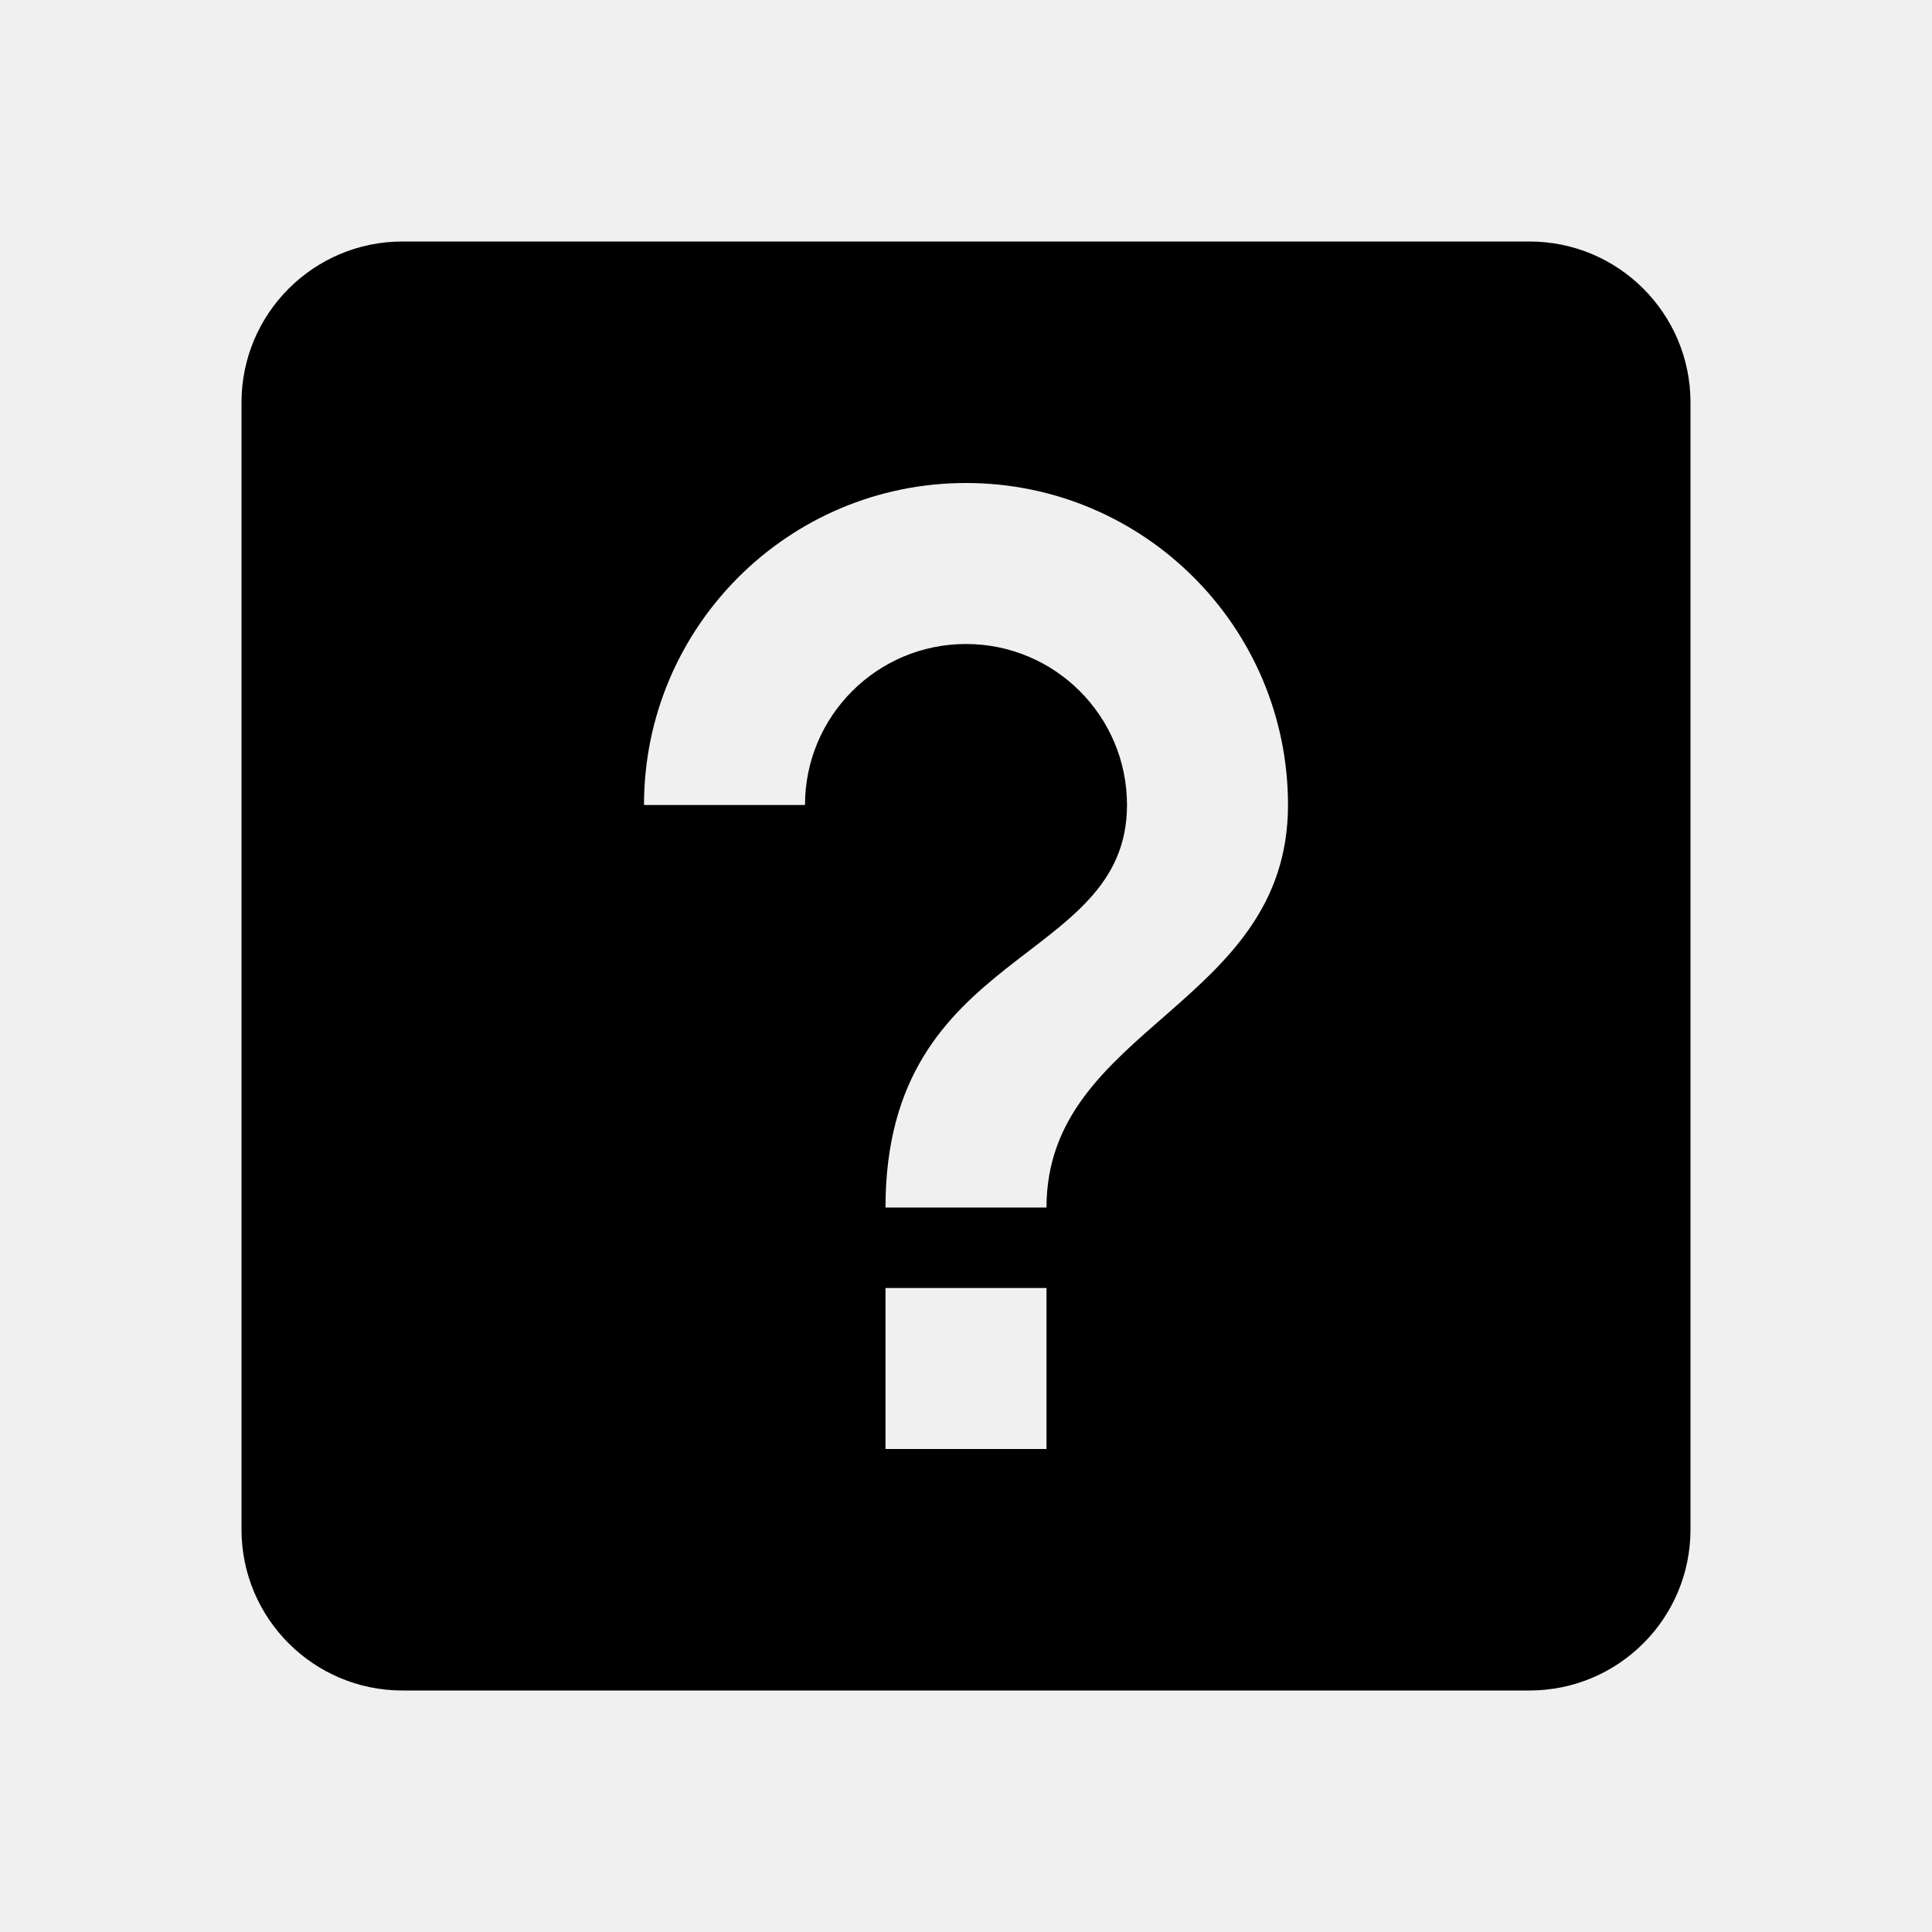
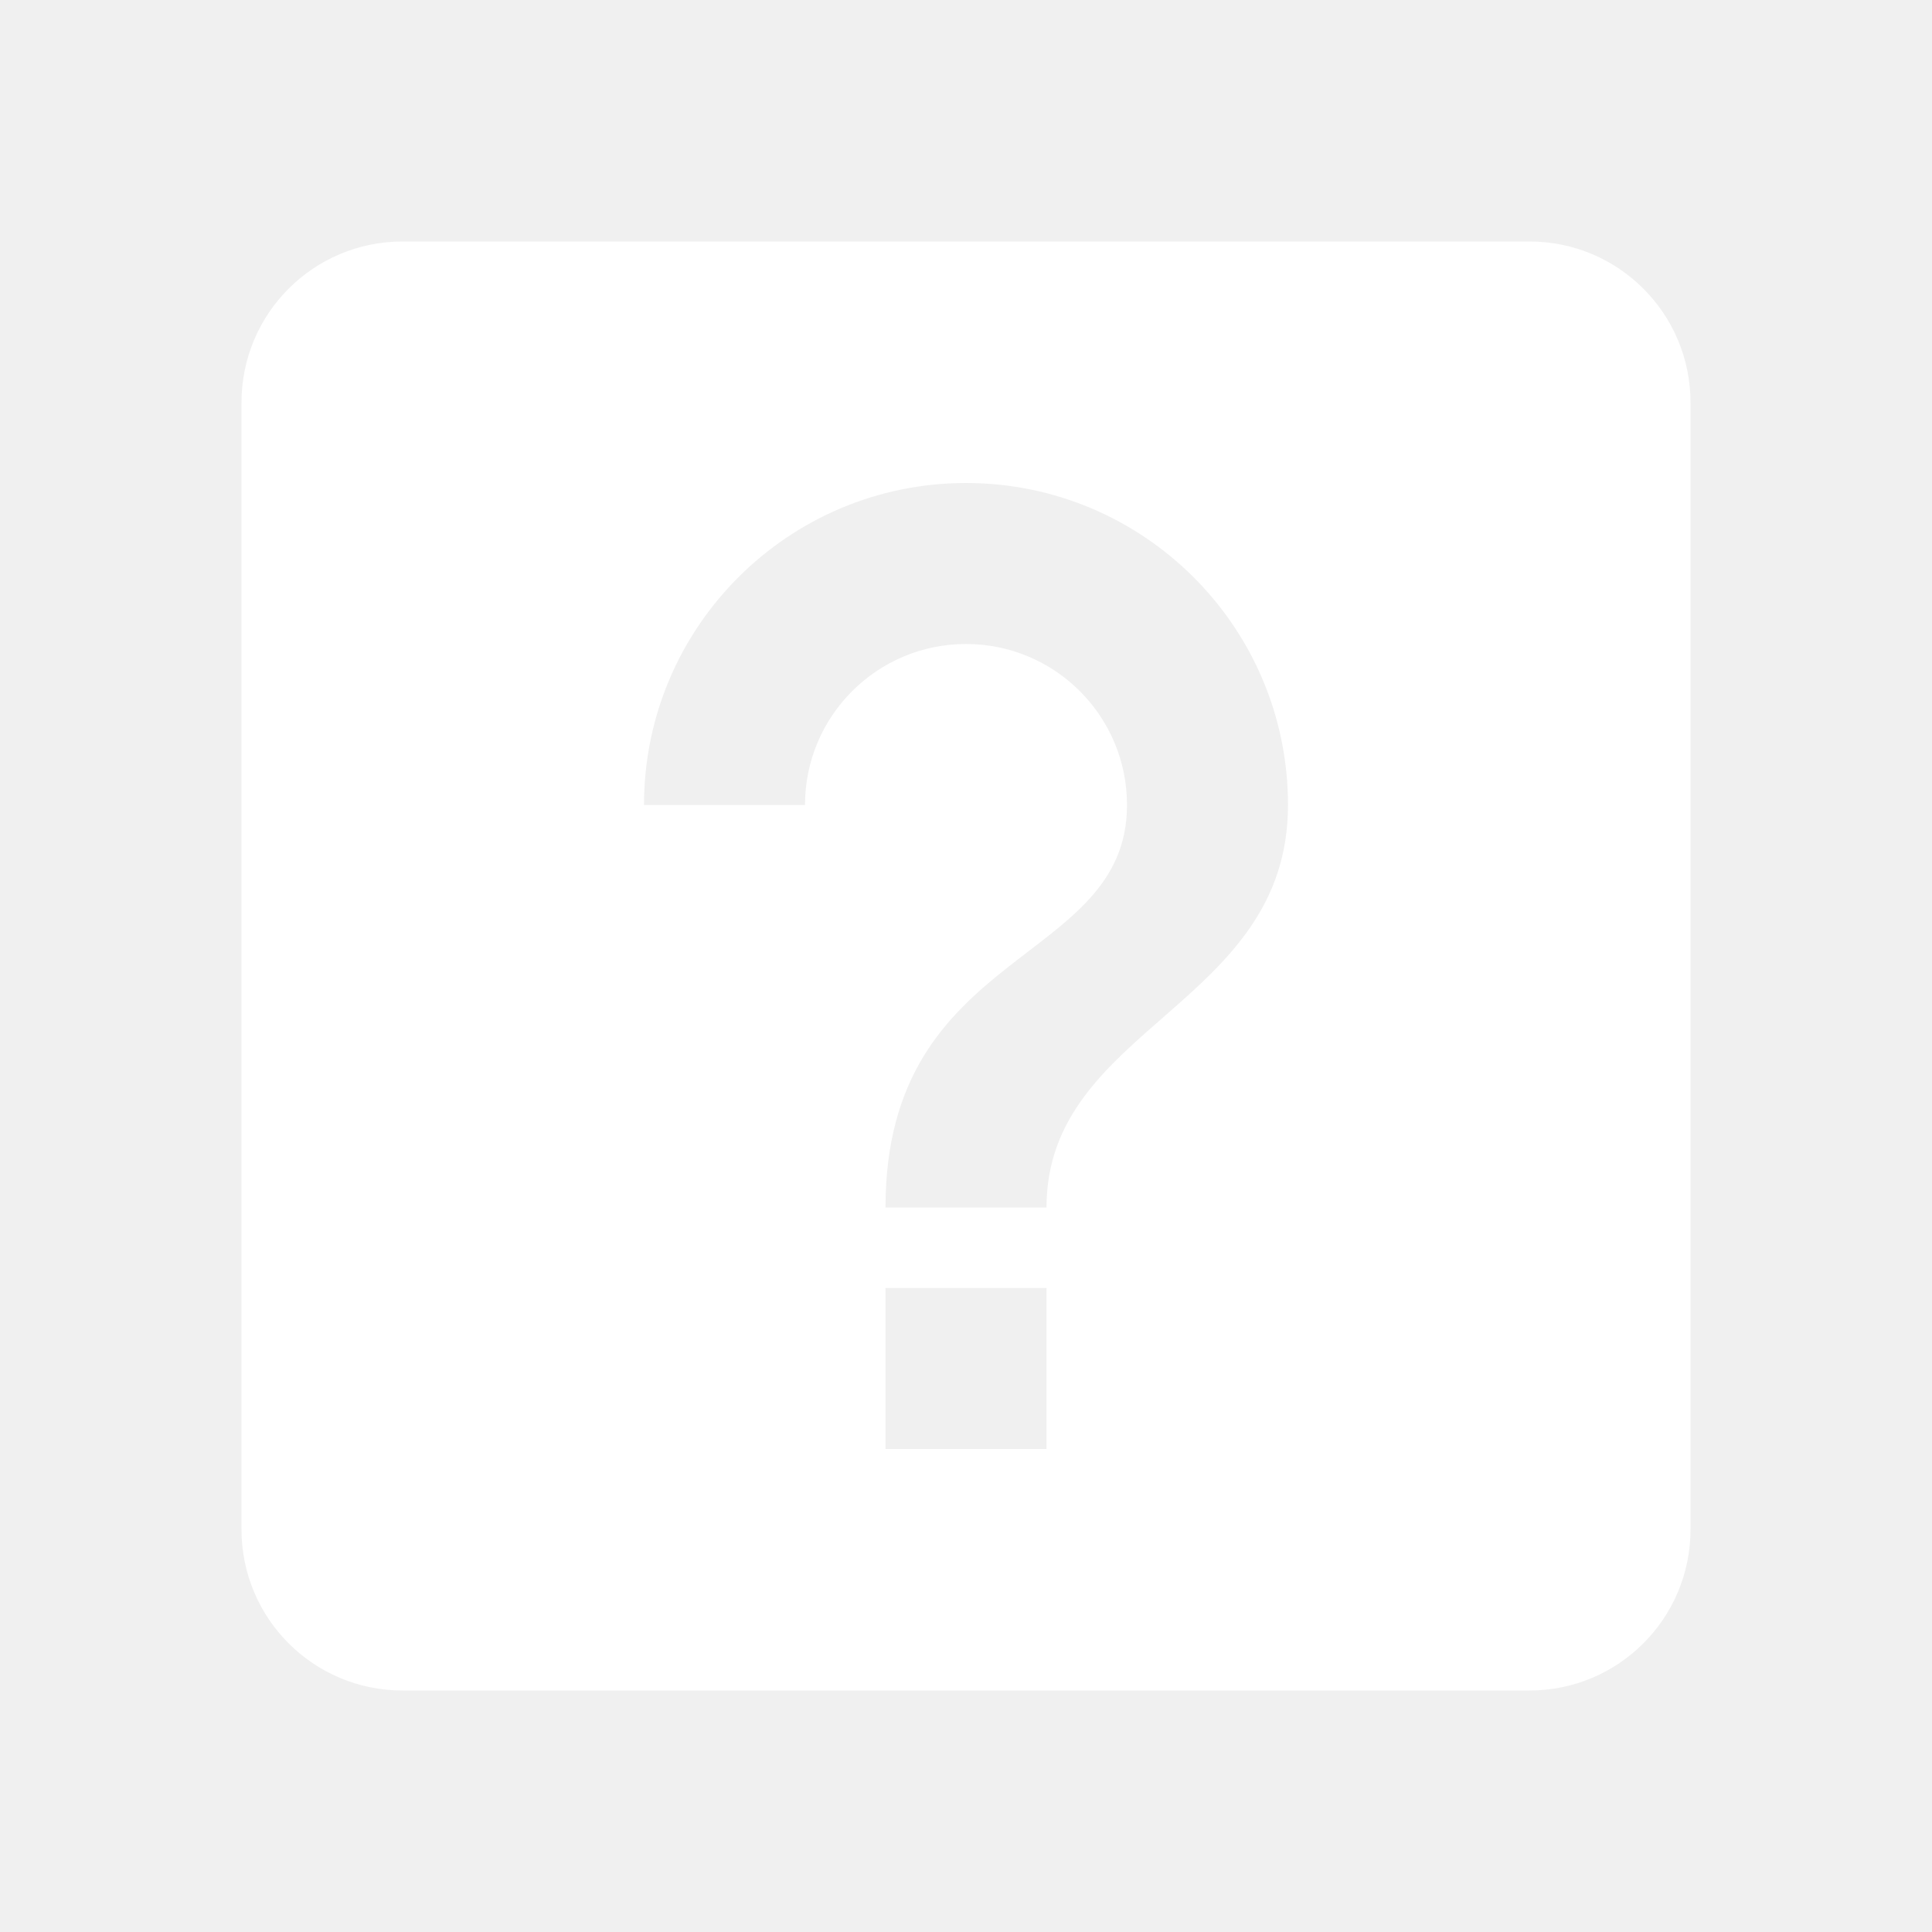
- <svg xmlns="http://www.w3.org/2000/svg" viewBox="0 0 24 24">
-   <path d="M11,18H13V16H11V18M12,6A4,4 0 0,0 8,10H10A2,2 0 0,1 12,8A2,2 0 0,1 14,10C14,12 11,11.75 11,15H13C13,12.75 16,12.5 16,10A4,4 0 0,0 12,6M5,3H19A2,2 0 0,1 21,5V19A2,2 0 0,1 19,21H5A2,2 0 0,1 3,19V5A2,2 0 0,1 5,3Z" />
+ <svg xmlns="http://www.w3.org/2000/svg" version="1.1" width="24px" height="24px" viewBox="0,0,256,256">
+   <g fill="#ffffff" fill-rule="nonzero" stroke="none" stroke-width="1" stroke-linecap="butt" stroke-linejoin="miter" stroke-miterlimit="10" stroke-dasharray="" stroke-dashoffset="0" font-family="none" font-weight="none" font-size="none" text-anchor="none" style="mix-blend-mode: normal">
+     <g transform="scale(10.66667,10.66667)">
+       <path d="M11,18h2v-2h-2v2M12,6c-2.209,0 -4,1.791 -4,4h2c0,-1.105 0.895,-2 2,-2c1.105,0 2,0.895 2,2c0,2 -3,1.75 -3,5h2c0,-2.25 3,-2.5 3,-5c0,-2.209 -1.791,-4 -4,-4M5,3h14c1.105,0 2,0.895 2,2v14c0,1.105 -0.895,2 -2,2h-14c-1.105,0 -2,-0.895 -2,-2v-14c0,-1.105 0.895,-2 2,-2z" />
+     </g>
+   </g>
</svg>
